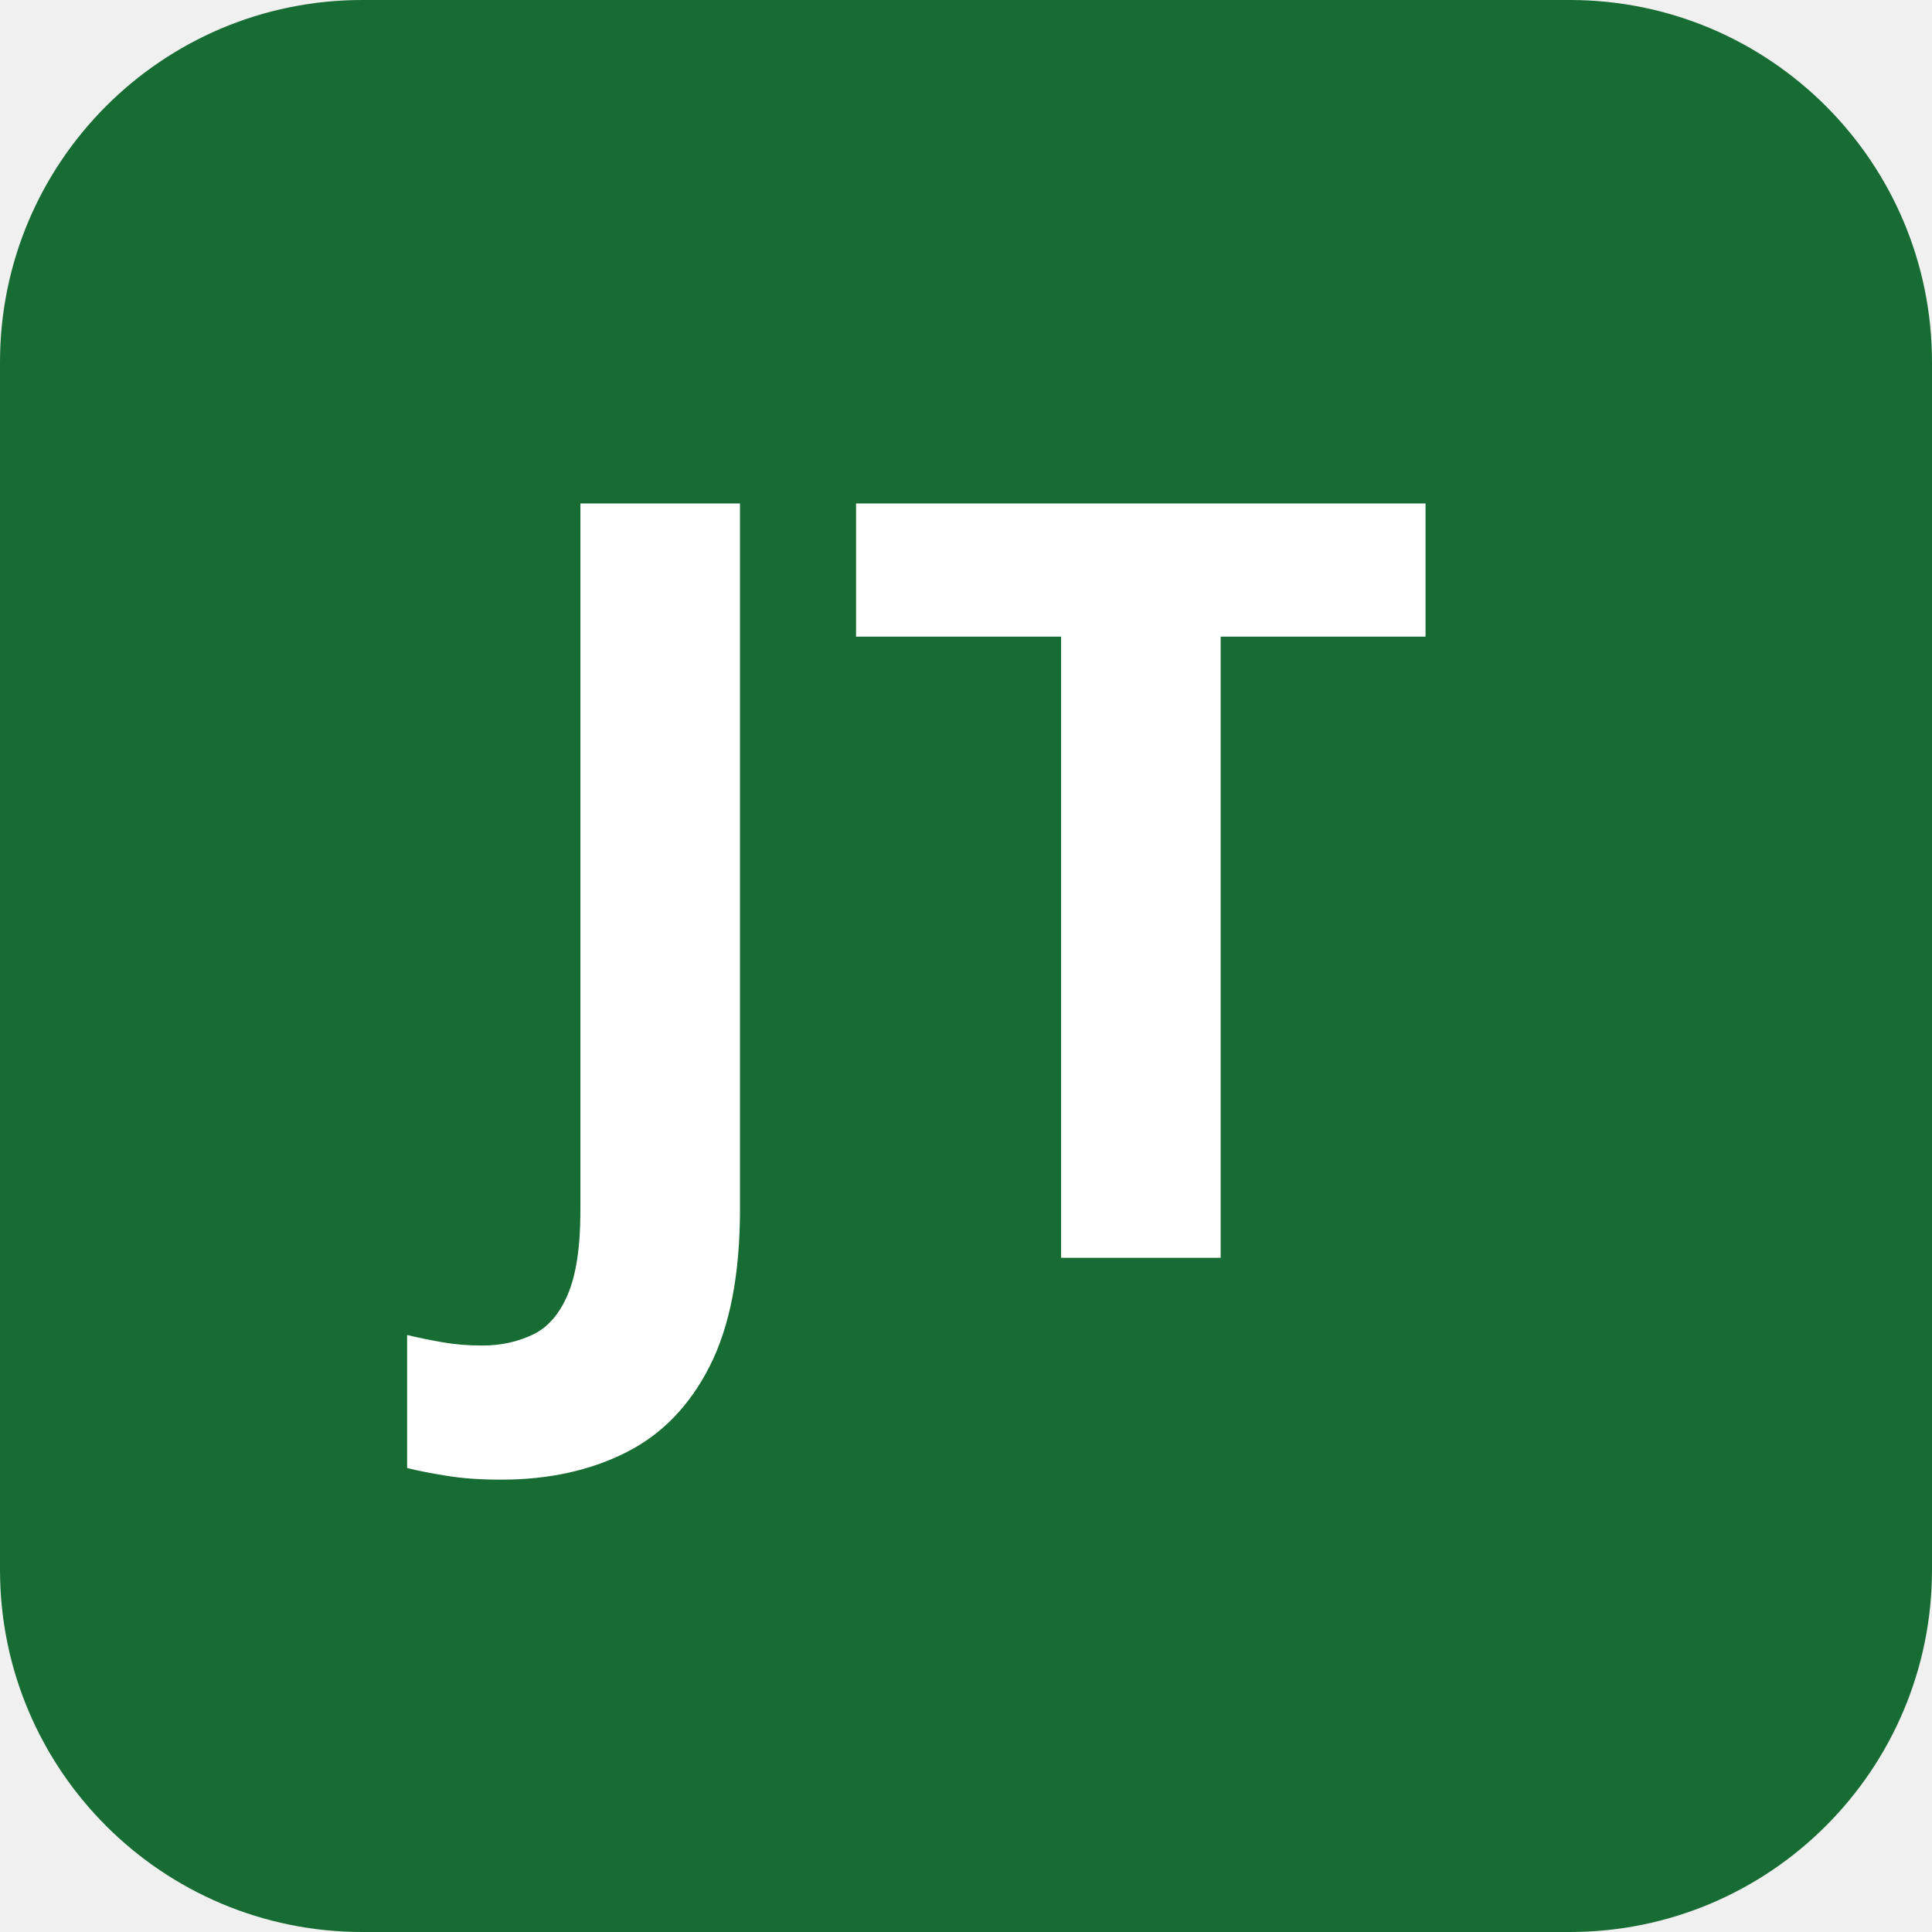
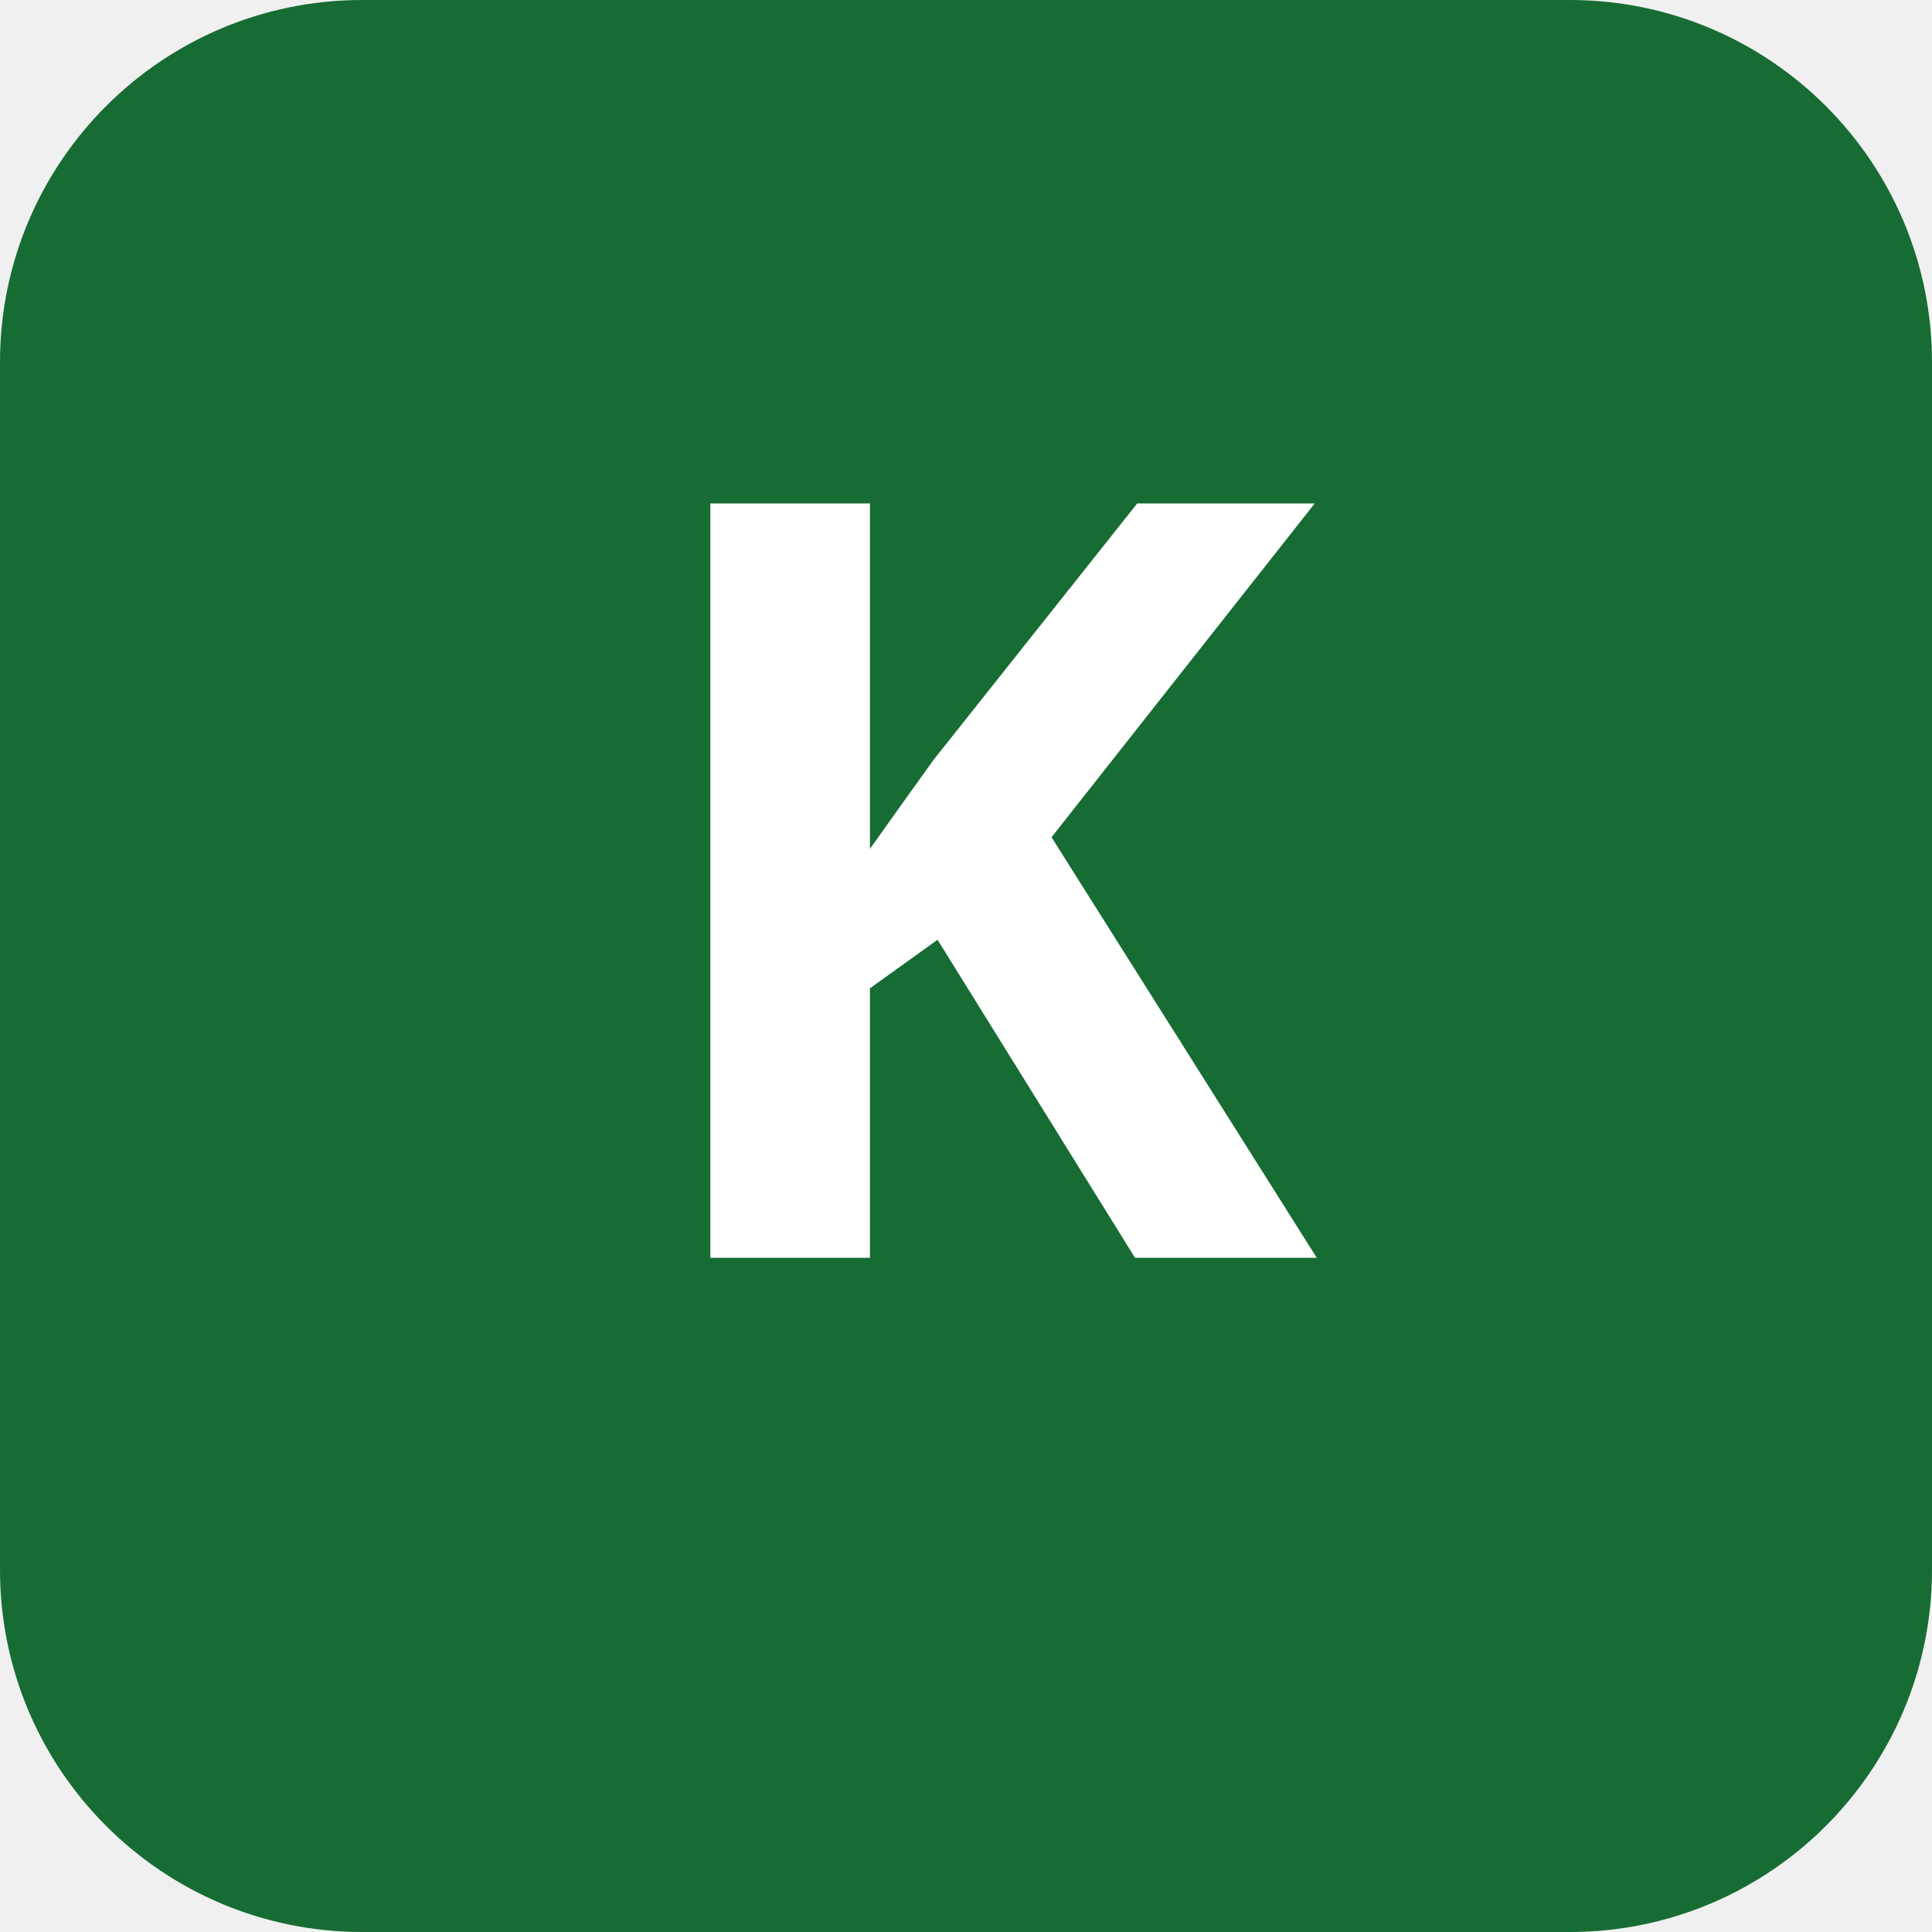
<svg xmlns="http://www.w3.org/2000/svg" width="192" height="192" viewBox="0 0 192 192">
  <rect width="192" height="192" rx="36" fill="#176c33" />
-   <text x="96" y="125" font-family="Nunito Sans, sans-serif" font-size="105" font-weight="800" fill="white" text-anchor="middle">JT</text>
+   <text x="96" y="125" font-family="Nunito Sans, sans-serif" font-size="105" font-weight="800" fill="white" text-anchor="middle">K</text>
</svg>
